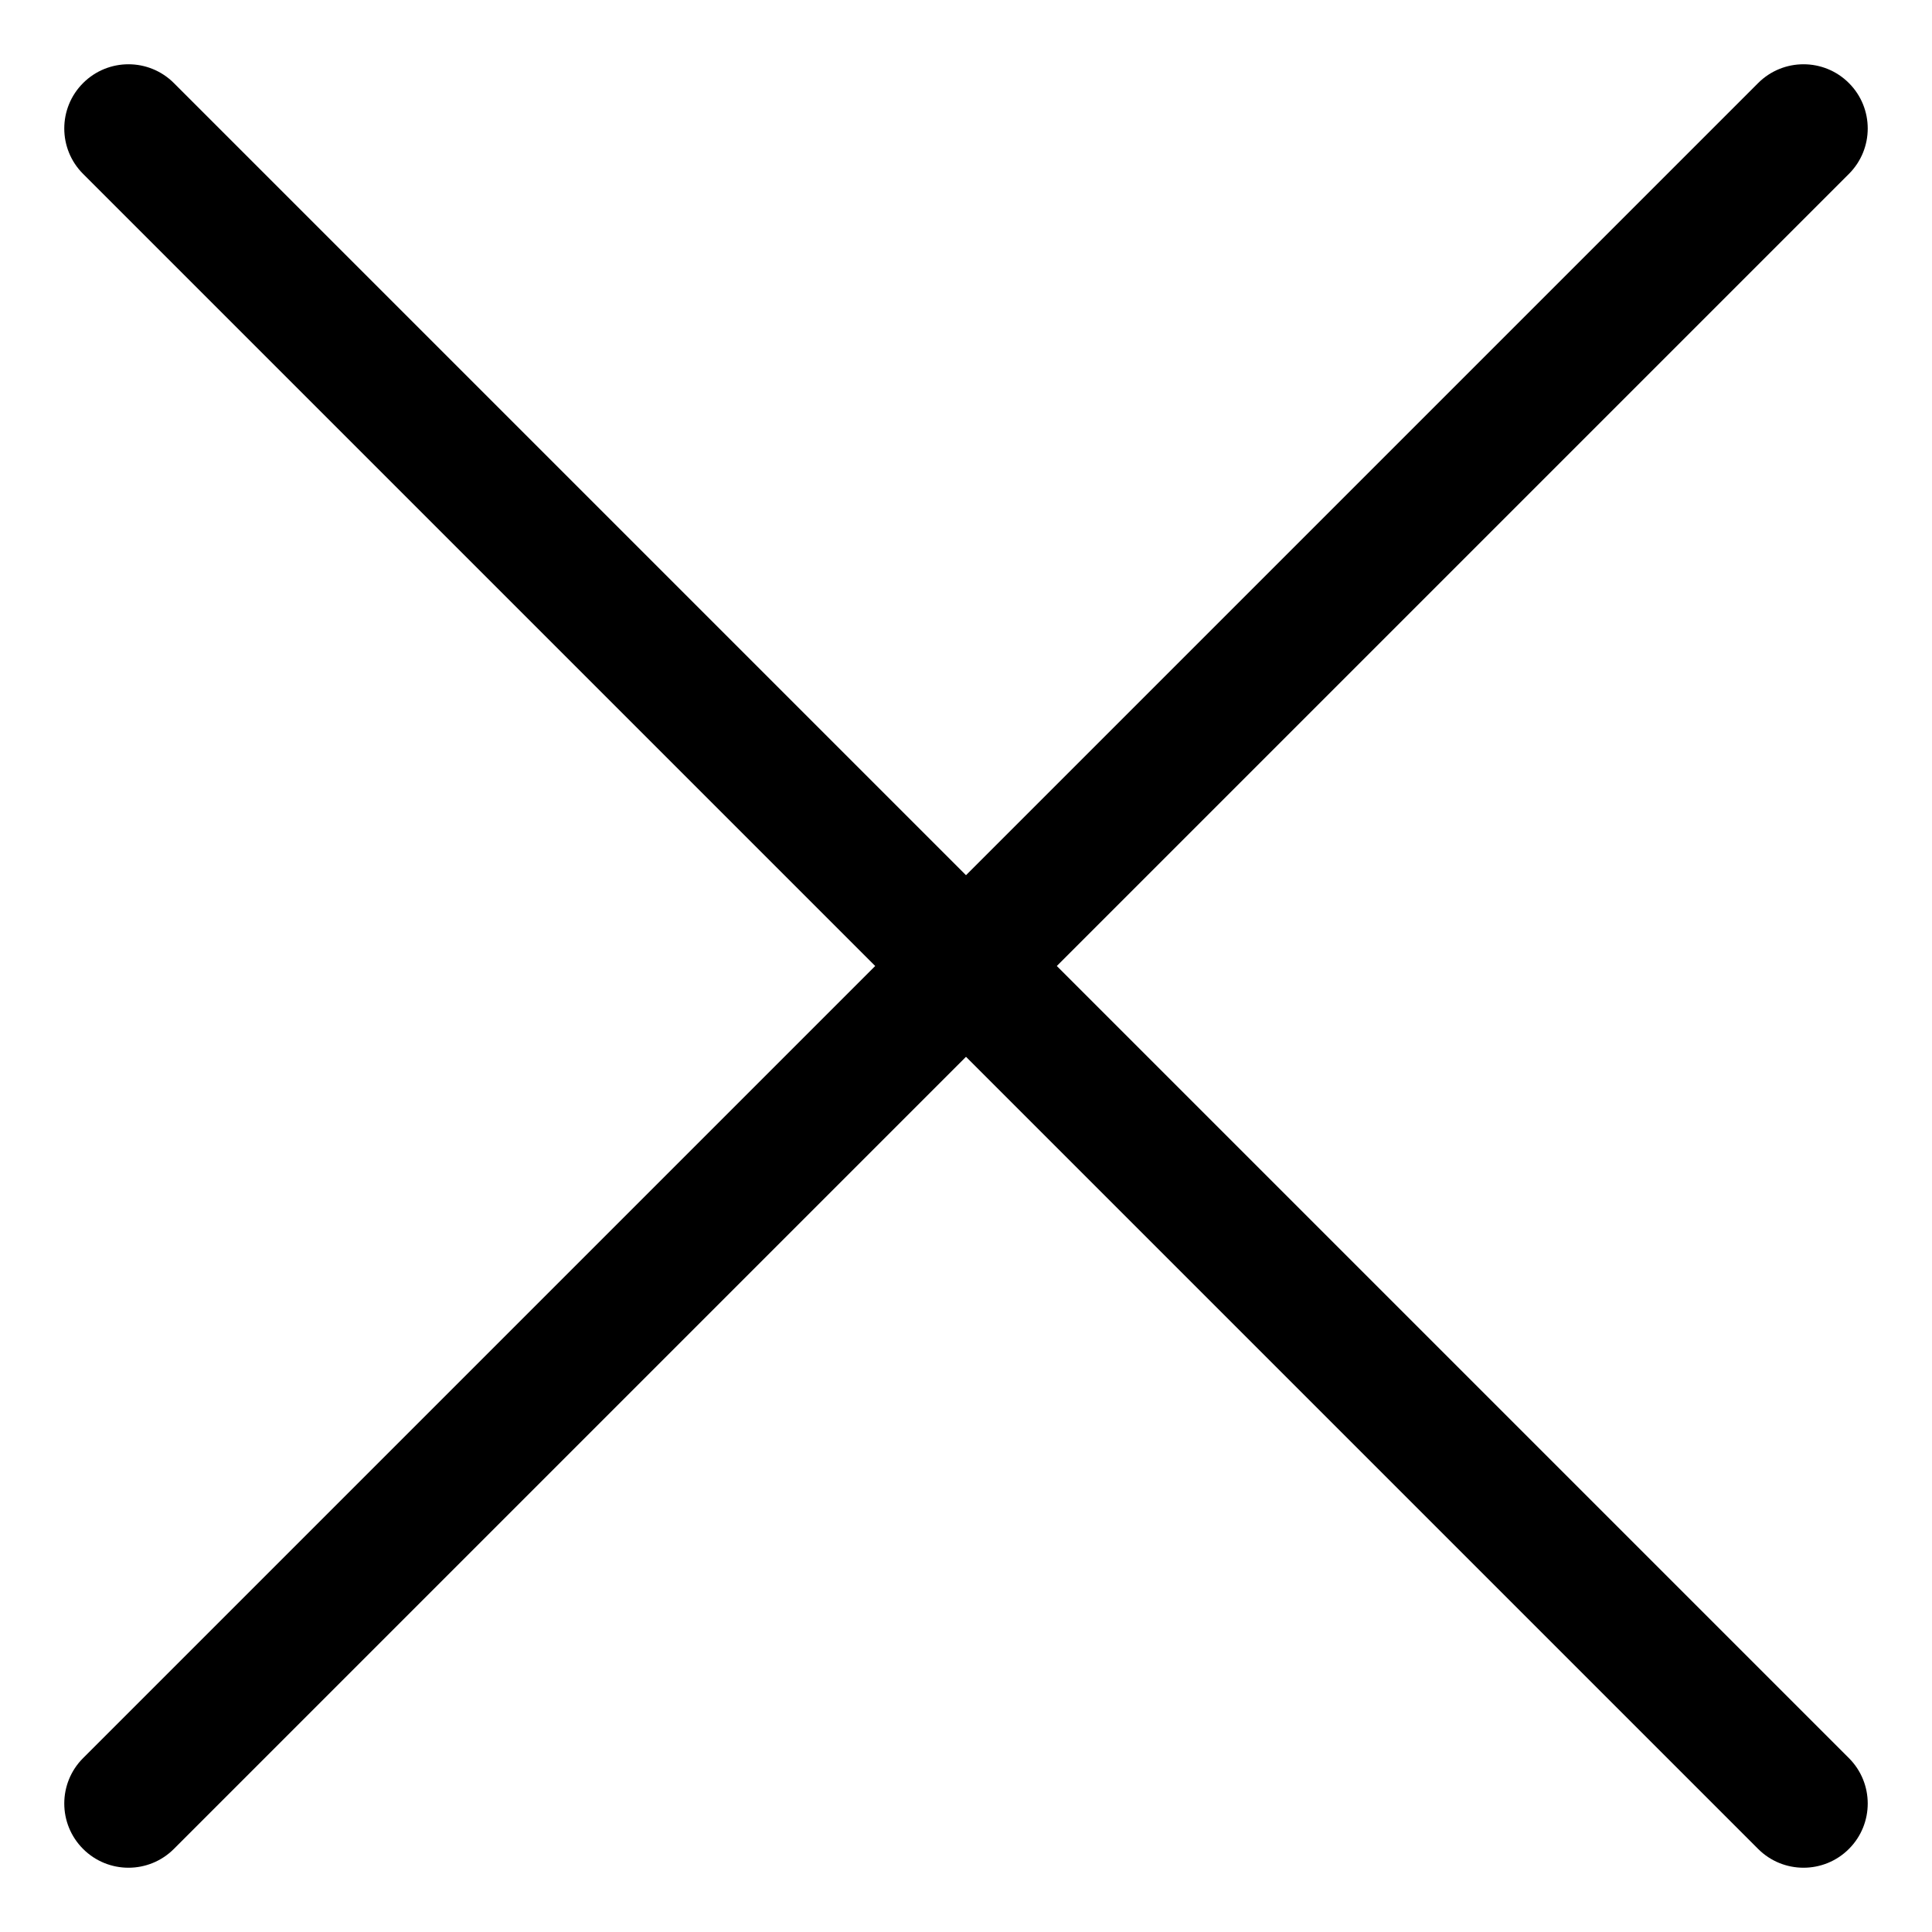
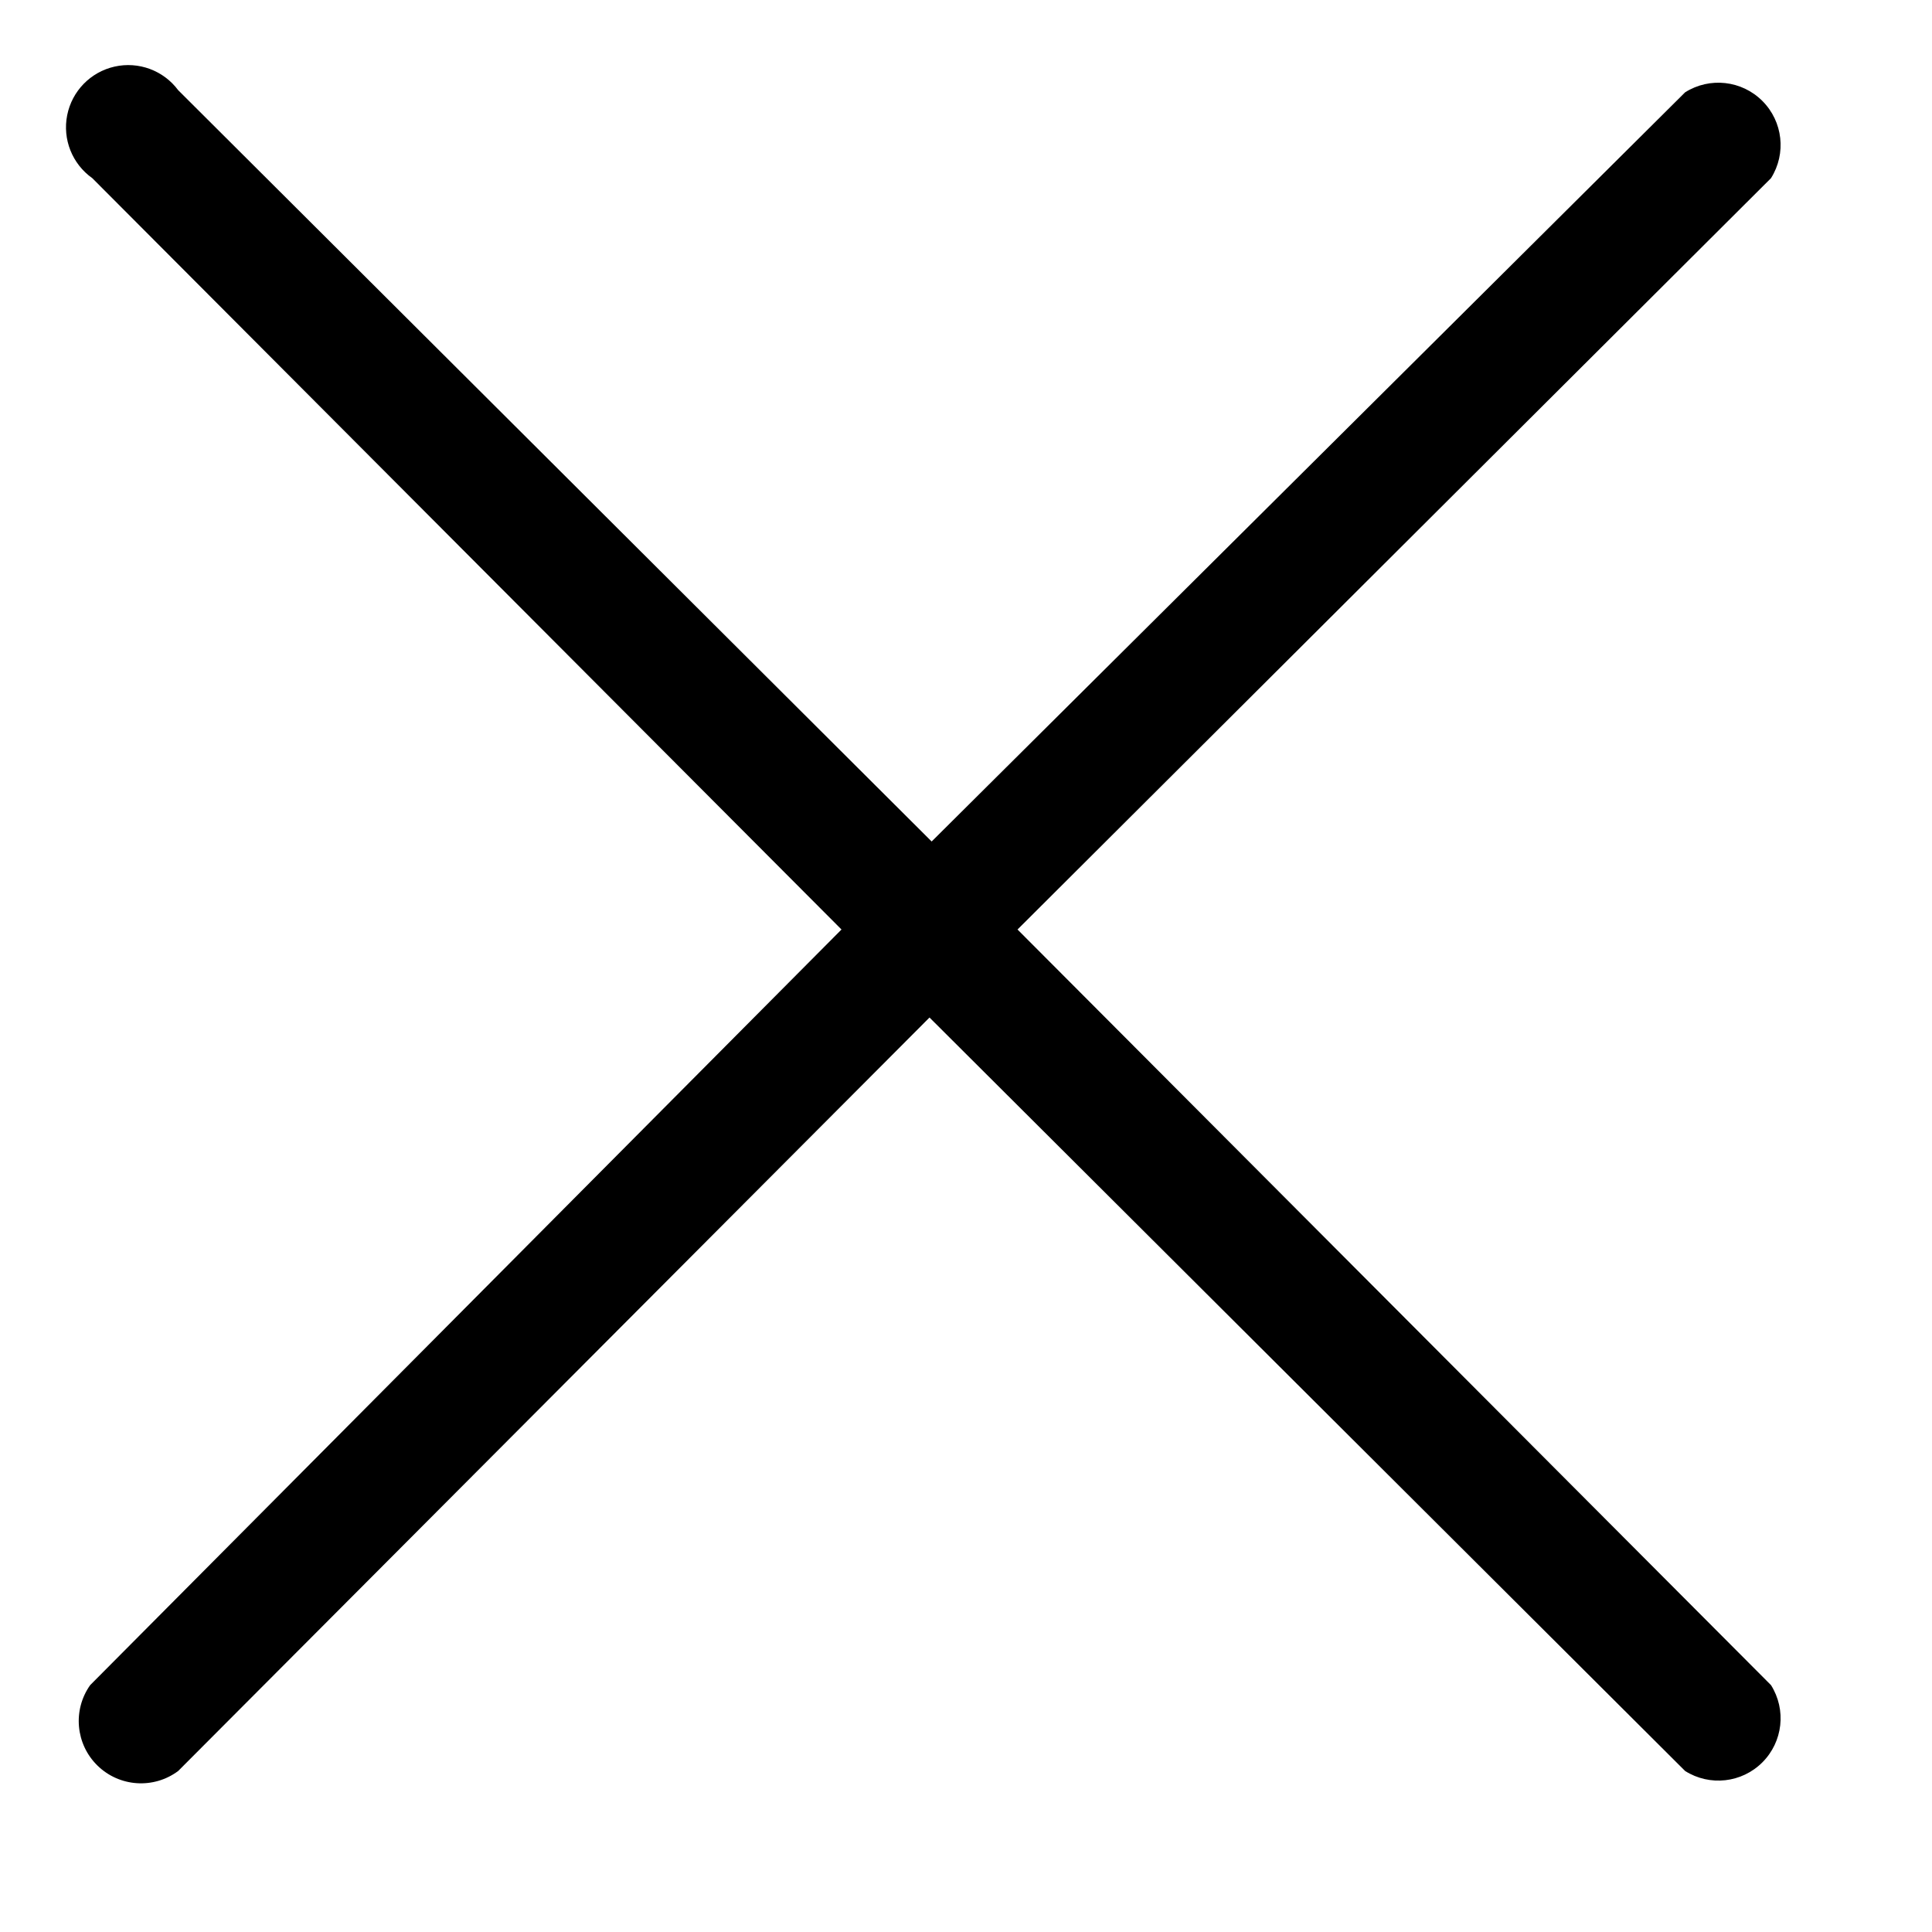
- <svg xmlns="http://www.w3.org/2000/svg" width="10" height="10" viewBox="0 0 10 10">
-   <path d="M5 5.47L.9 9.57a.33.33 0 1 1-.47-.47L4.53 5 .43.9A.33.33 0 1 1 .9.43L5 4.53 9.1.43a.33.33 0 1 1 .47.47L5.47 5l4.1 4.1a.33.33 0 1 1-.47.47L5 5.47z" fill="#000" fill-rule="nonzero" />
+ <svg xmlns="http://www.w3.org/2000/svg" width="9" height="9" viewBox="0 0 9 9">
+   <path d="M4.33 4.74L.83 8.25a.29.29 0 0 1-.41-.4l3.5-3.52L.43.83a.29.29 0 1 1 .4-.41l3.51 3.5L7.85.43a.29.29 0 0 1 .4.4L4.74 4.33l3.51 3.52a.29.29 0 0 1-.4.4L4.33 4.74z" fill="#000" fill-rule="nonzero" />
</svg>
